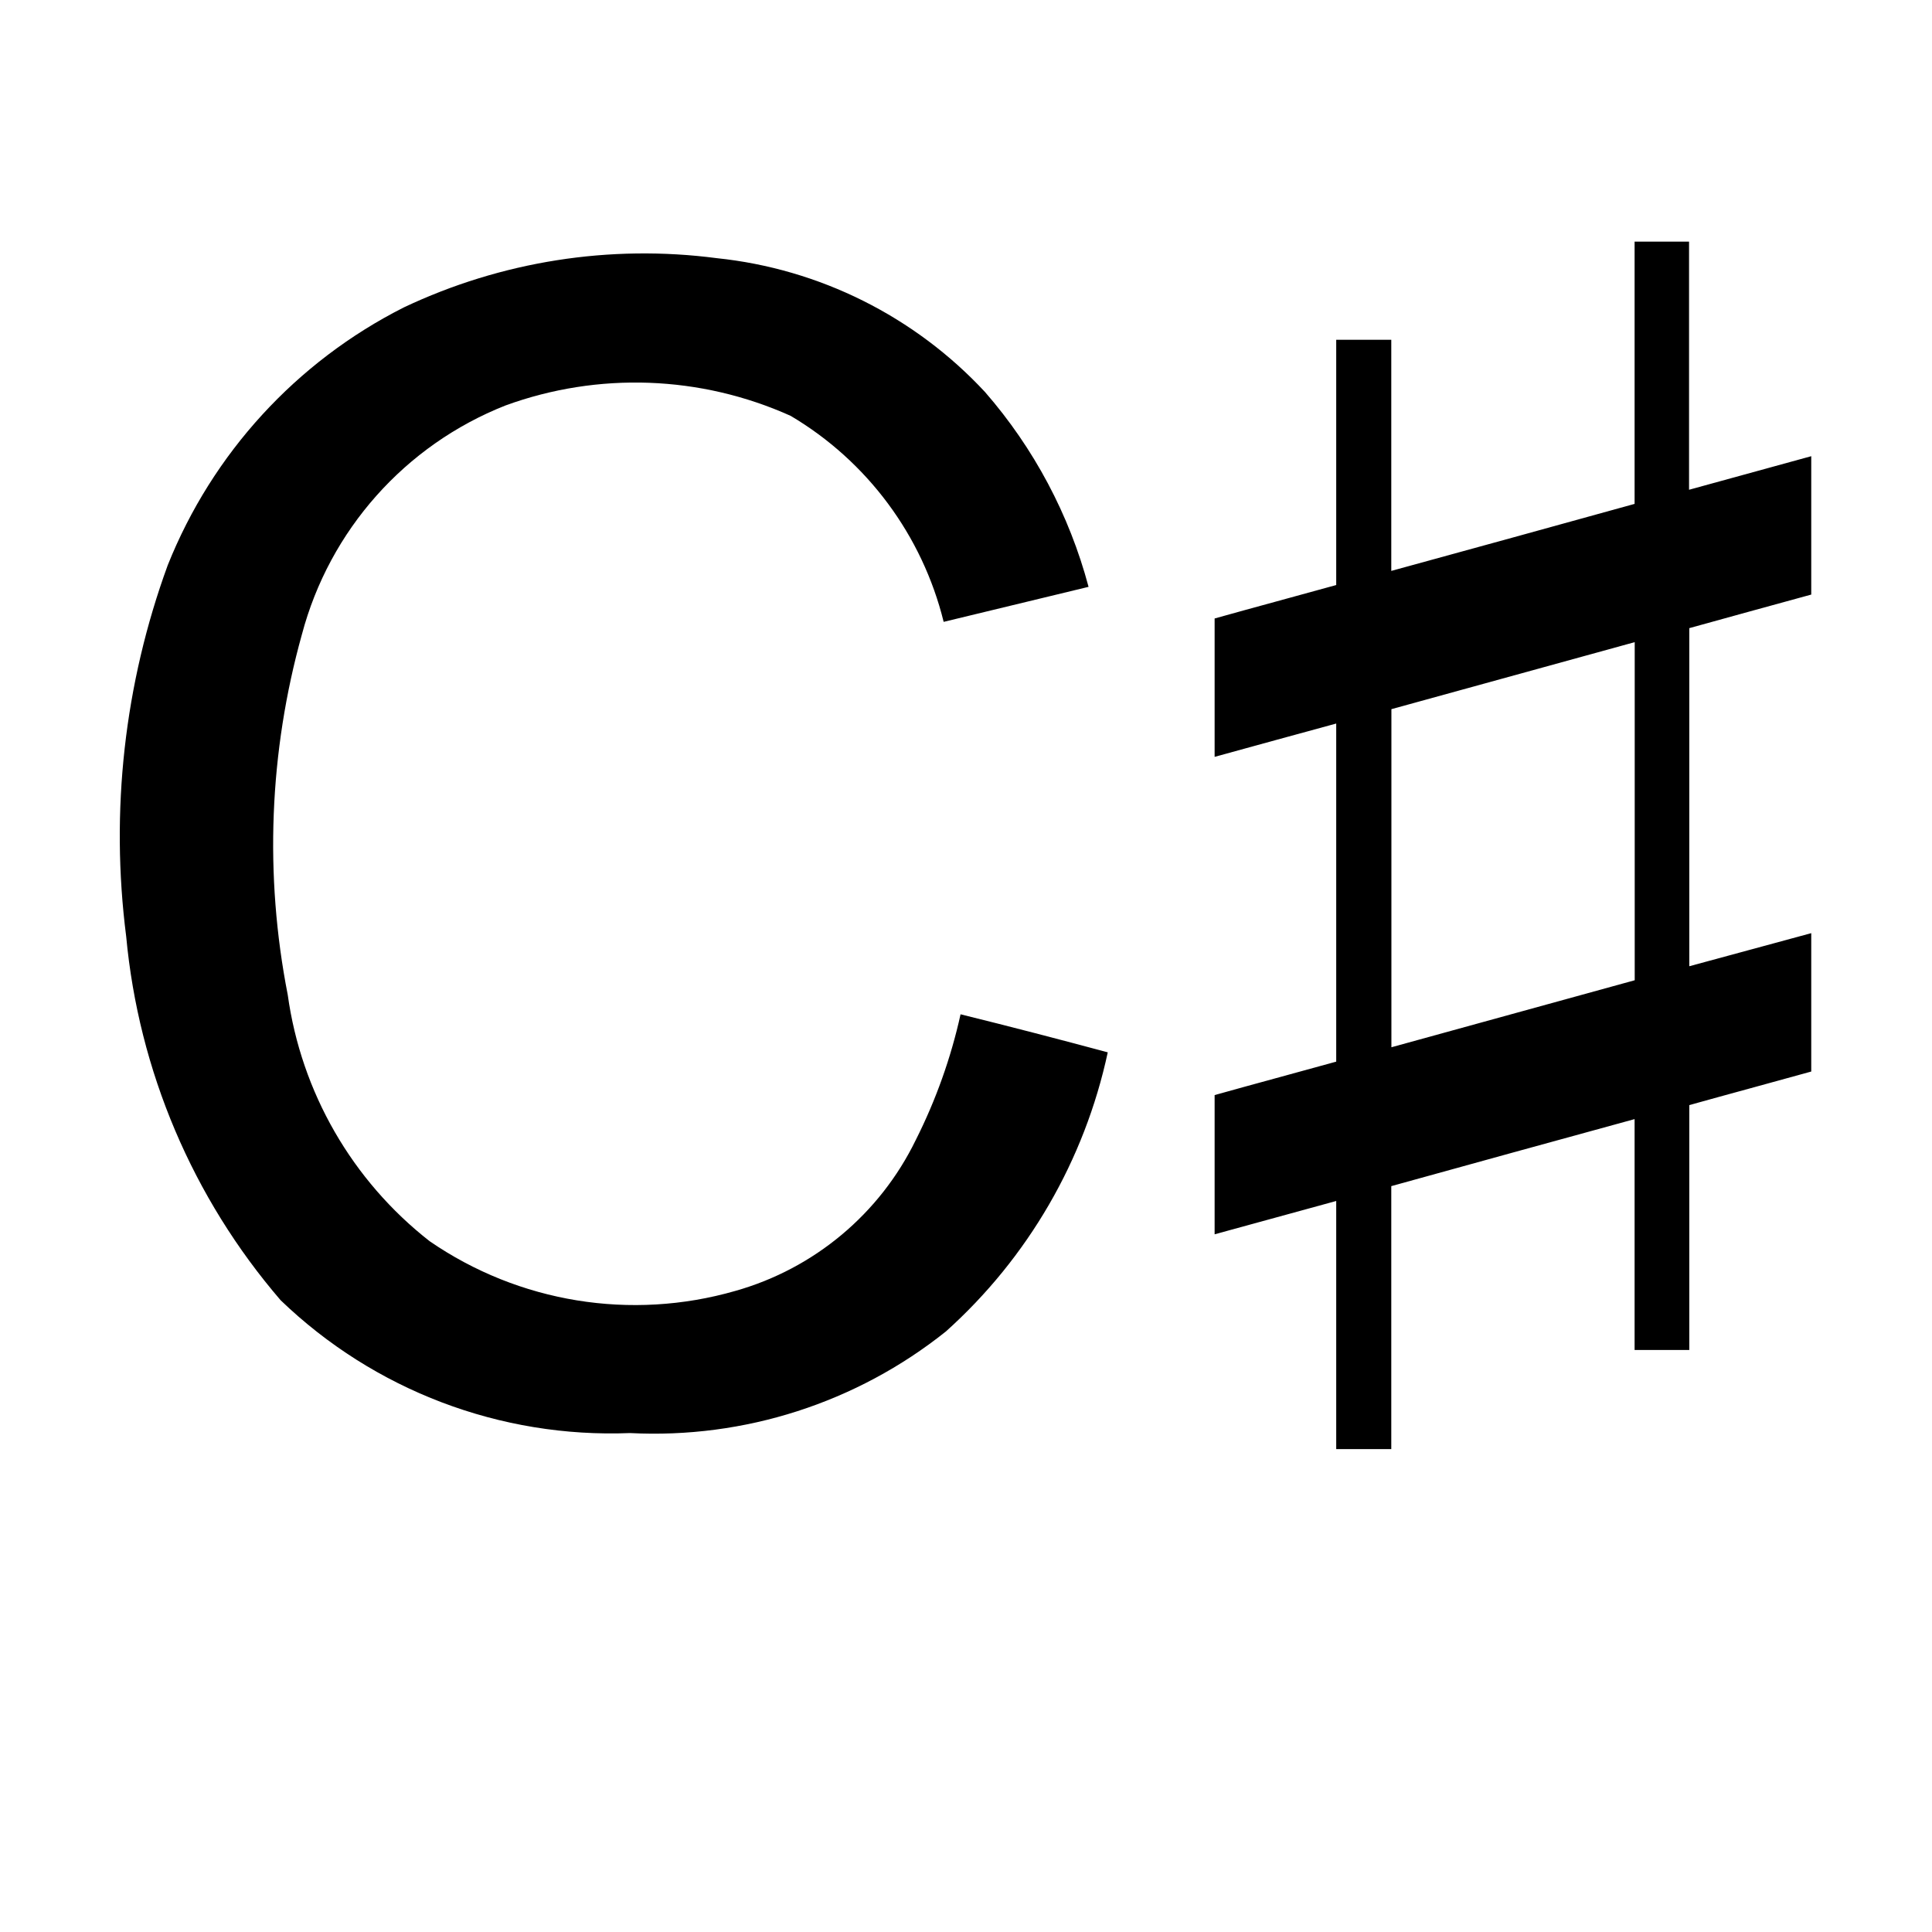
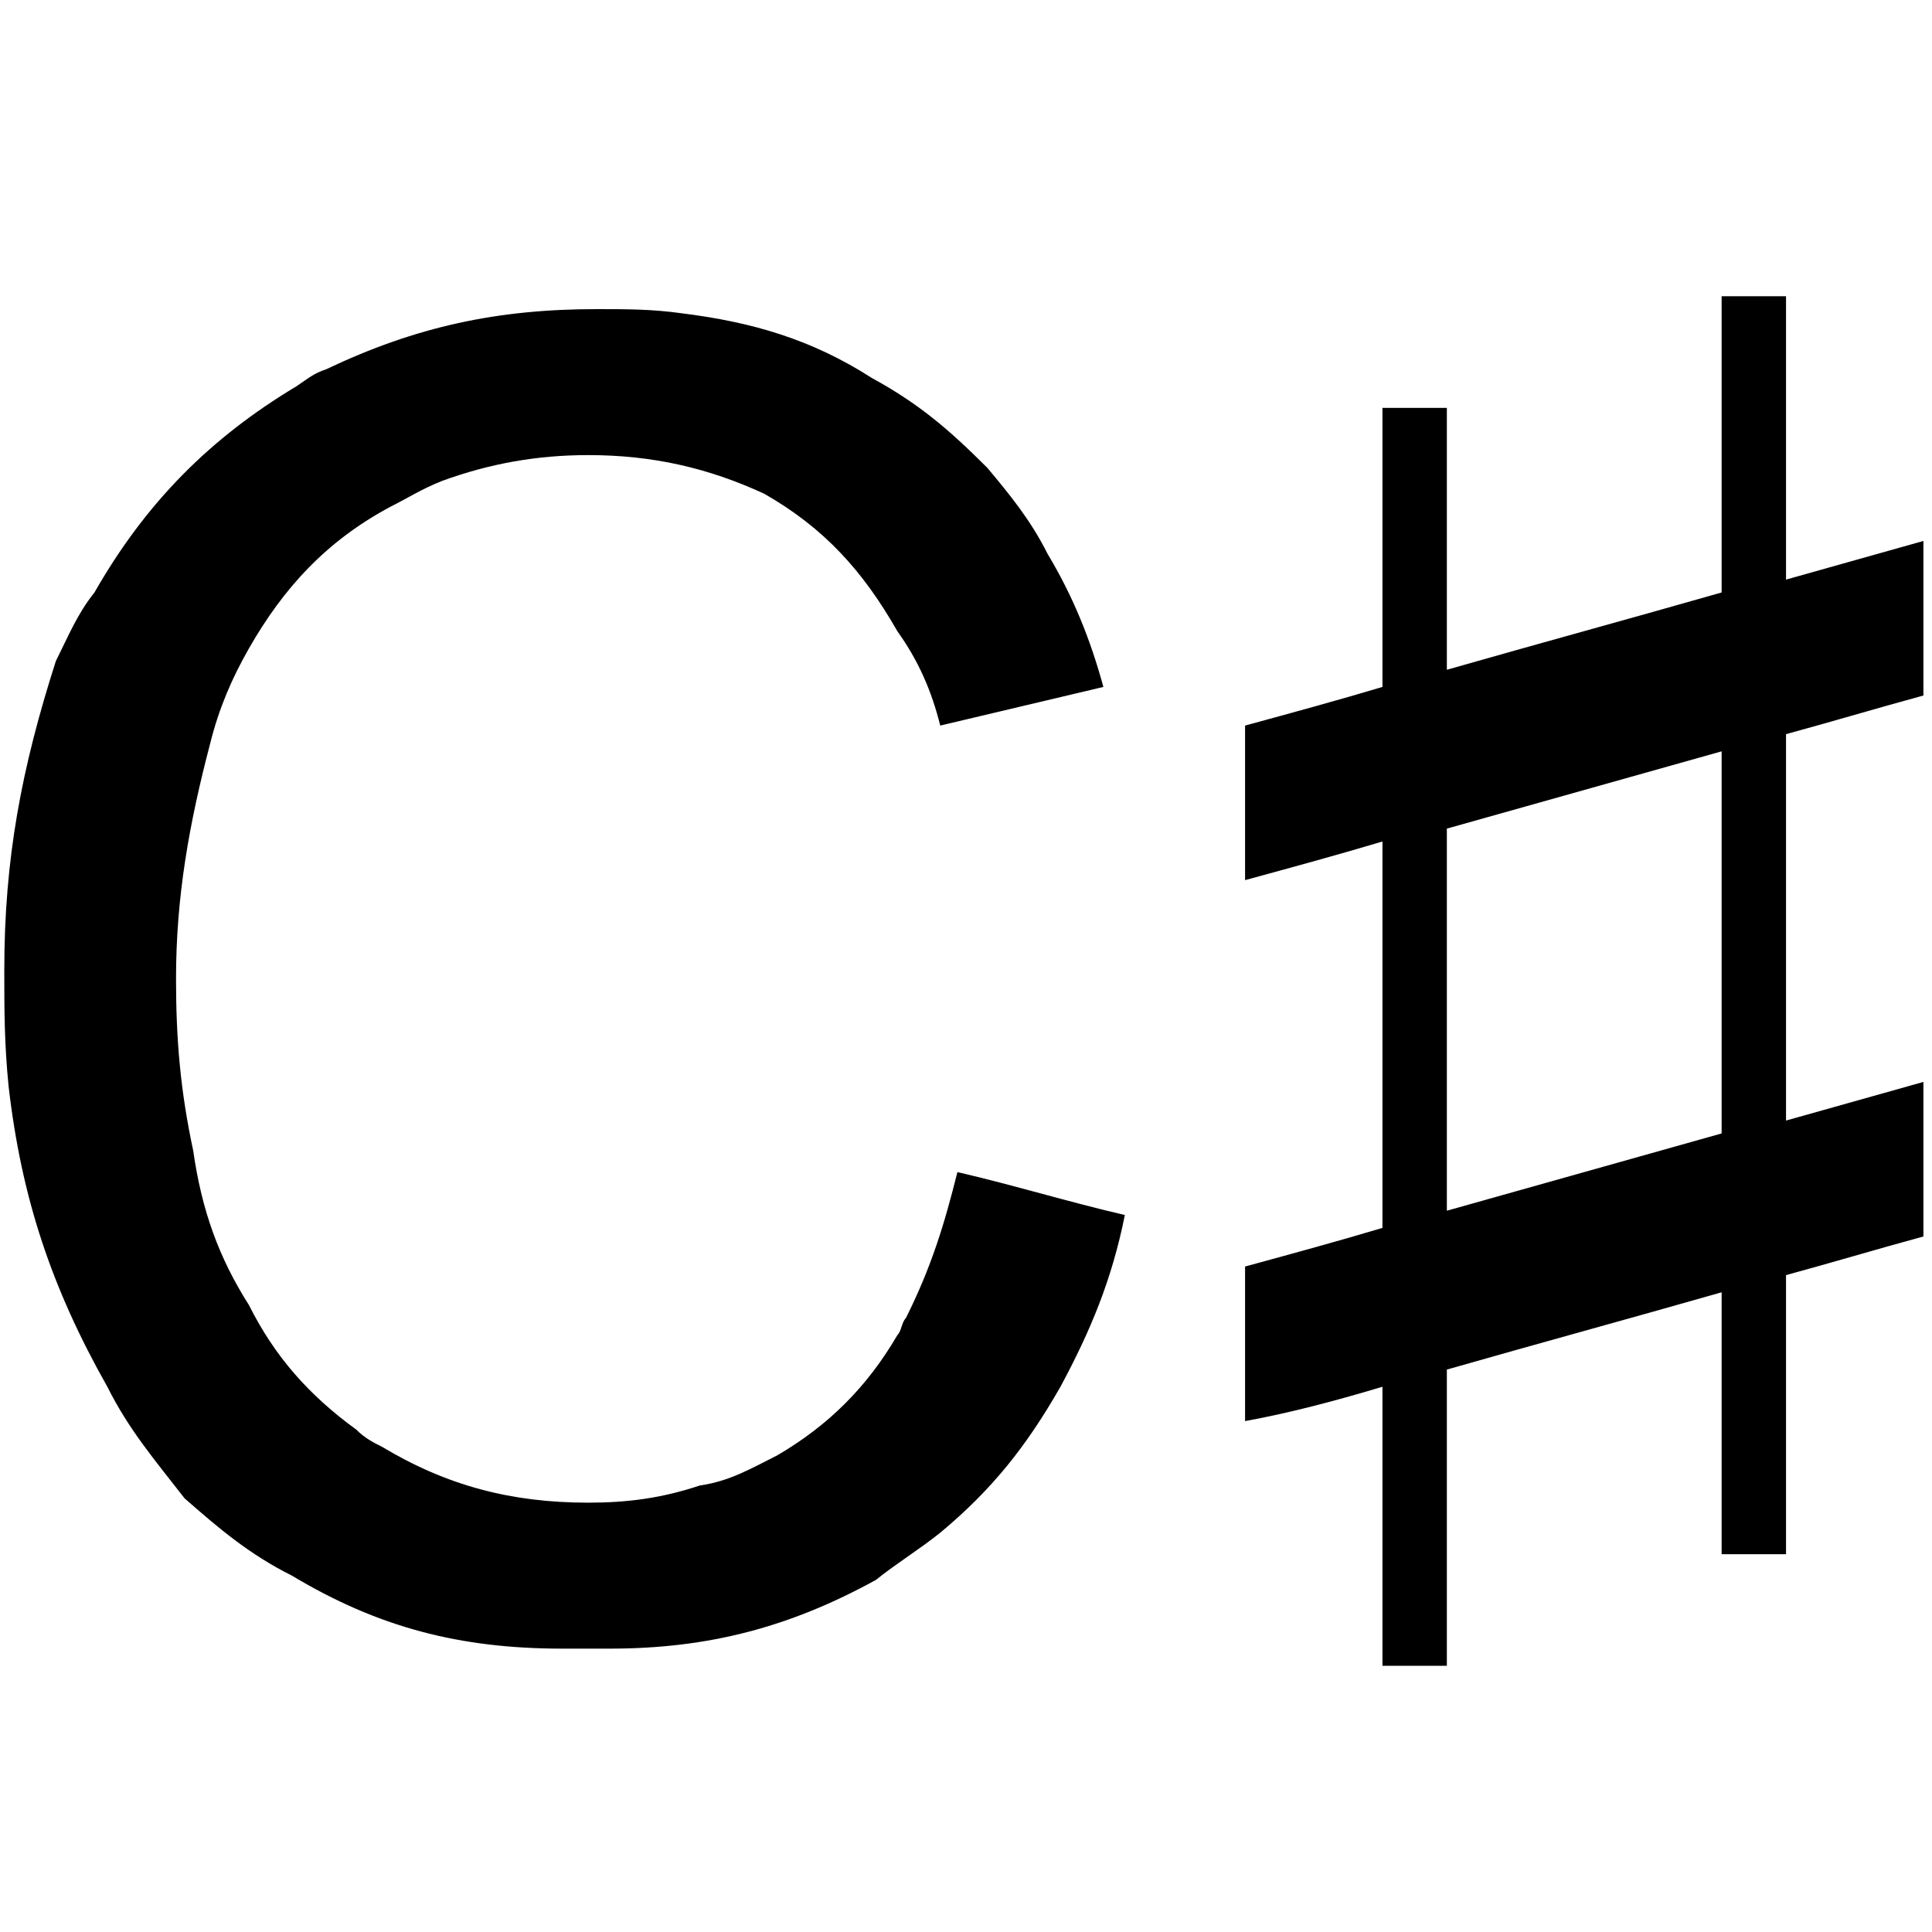
- <svg xmlns="http://www.w3.org/2000/svg" width="16" height="16" viewBox="0 0 16 16">
-   <defs>
-     <style>
-       .i-color {
-         fill: #000;
-         fill-rule: evenodd;
-       }
-     </style>
-   </defs>
-   <path id="file_type_c_.svg" data-name="file_type_c#.svg" class="i-color" d="M13.537,5.177q0-1.088,0-2.176h0.451c0,0.685,0,1.37,0,2.055L15,4.778q0,0.573,0,1.146c-0.337.093-.674,0.184-1.01,0.278q0,1.4,0,2.8L15,8.728Q15,9.3,15,9.874c-0.337.094-.674,0.184-1.01,0.278,0,0.676,0,1.352,0,2.028H13.537c0-.637,0-1.274,0-1.912q-1.008.276-2.015,0.555c0,0.726,0,1.451,0,2.178H11.066c0-.685,0-1.37,0-2.055-0.336.091-.671,0.185-1.007,0.276q0-.576,0-1.153c0.335-.094.672-0.184,1.007-0.277q0-1.4,0-2.8c-0.336.091-.671,0.184-1.007,0.276q0-.574,0-1.146c0.335-.094.672-0.184,1.007-0.277q0-1.015,0-2.031h0.456c0,0.638,0,1.276,0,1.914q1.008-.276,2.015-0.555m-2.014,1.7q0,1.4,0,2.8l2.015-.555q0-1.4,0-2.8ZM3.344,3.546a4.648,4.648,0,0,1,2.592-.408A3.532,3.532,0,0,1,8.157,4.246,4.04,4.04,0,0,1,9.015,5.86l-1.2.29A2.747,2.747,0,0,0,6.548,4.444a3.138,3.138,0,0,0-2.362-.086A2.814,2.814,0,0,0,2.5,6.255a6.475,6.475,0,0,0-.117,2.984,3.136,3.136,0,0,0,1.175,2.04,3,3,0,0,0,2.531.412,2.381,2.381,0,0,0,1.495-1.25A4.446,4.446,0,0,0,7.955,9.4C8.361,9.5,8.768,9.606,9.174,9.715a4.324,4.324,0,0,1-1.341,2.312,3.872,3.872,0,0,1-2.615.841,3.945,3.945,0,0,1-2.894-1.1A5.385,5.385,0,0,1,1.045,8.755a6.536,6.536,0,0,1,.344-3.074A4.093,4.093,0,0,1,3.344,3.546h0Z" transform="translate(0 -1)" />
+ <svg xmlns="http://www.w3.org/2000/svg" width="450" height="450" fill-rule="evenodd" fill="#000" viewBox="0 0 450 450">
+   <path d="m401 138v-69h15v66l32-9v36c-11 3-21 6-32 9v90l32-9v36c-11 3-21 6-32 9v65h-15v-61c-21 6-43 12-64 18v69h-15v-65c-10 3-21 6-32 8v-36c11-3 22-6 32-9v-90c-10 3-21 6-32 9v-36c11-3 22-6 32-9v-65h15v61c21-6 43-12 64-18zm-64 55v89l64-18v-89l-64 18zm-261-107c21-10 40-14 63-14 7 0 13 0 20 1 16 2 30 6 44 15 11 6 18 12 27 21 5 6 10 12 14 20 6 10 10 20 13 31l-38 9c-2-8-5-15-10-22-8-14-17-24-31-32-13-6-26-9-41-9-12 0-23 2-34 6-5 2-8 4-12 6-15 8-25 19-33 33-4 7-7 14-9 22-5 19-8 36-8 55 0 14 1 26 4 40 2 14 6 25 13 36 6 12 14 21 25 29 2 2 4 3 6 4 15 9 30 13 48 13 9 0 17-1 26-4 7-1 12-4 18-7 12-7 21-16 28-28 1-1 1-3 2-4 6-12 9-22 12-34 13 3 26 7 39 10-3 15-8 27-15 40-8 14-16 24-28 34-5 4-10 7-15 11-20 11-39 16-62 16h-6-5c-24 0-43-5-63-17-10-5-17-11-25-18-7-9-13-16-18-26-13-23-20-44-23-70-1-10-1-18-1-27 0-26 4-47 12-72 3-6 5-11 9-16 12-21 27-36 47-48 3-2 4-3 7-4z" />
</svg>
